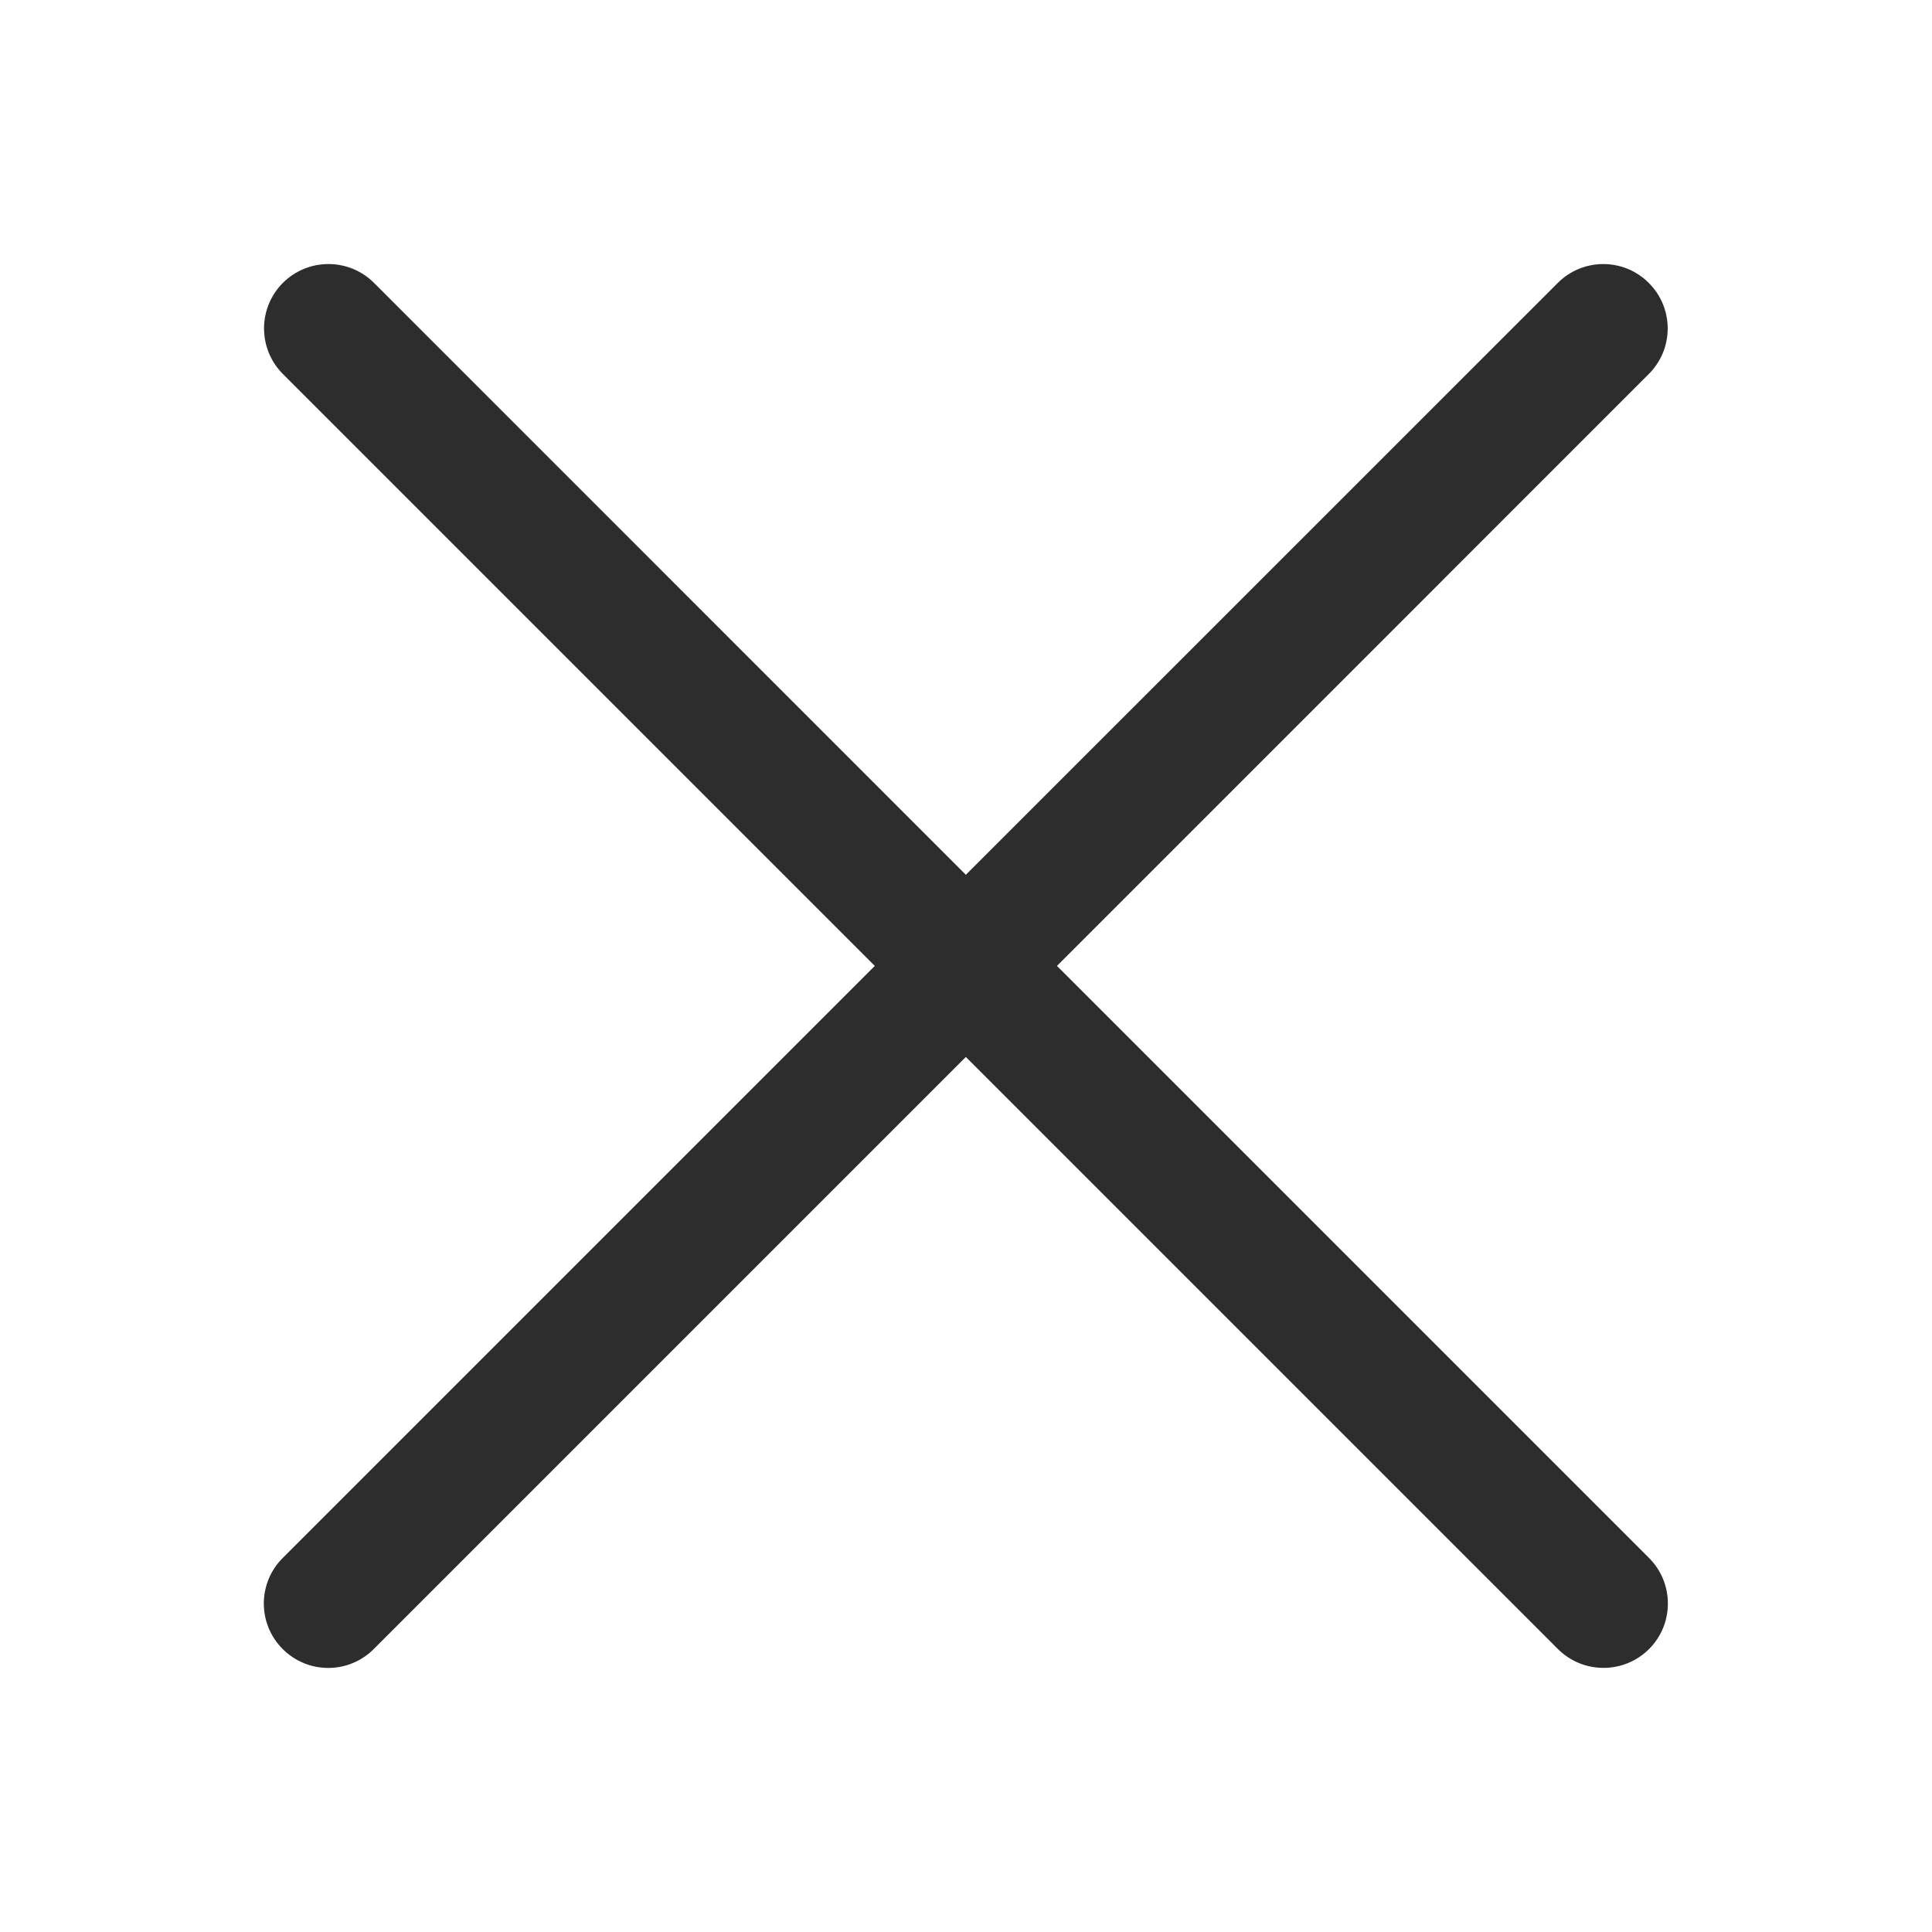
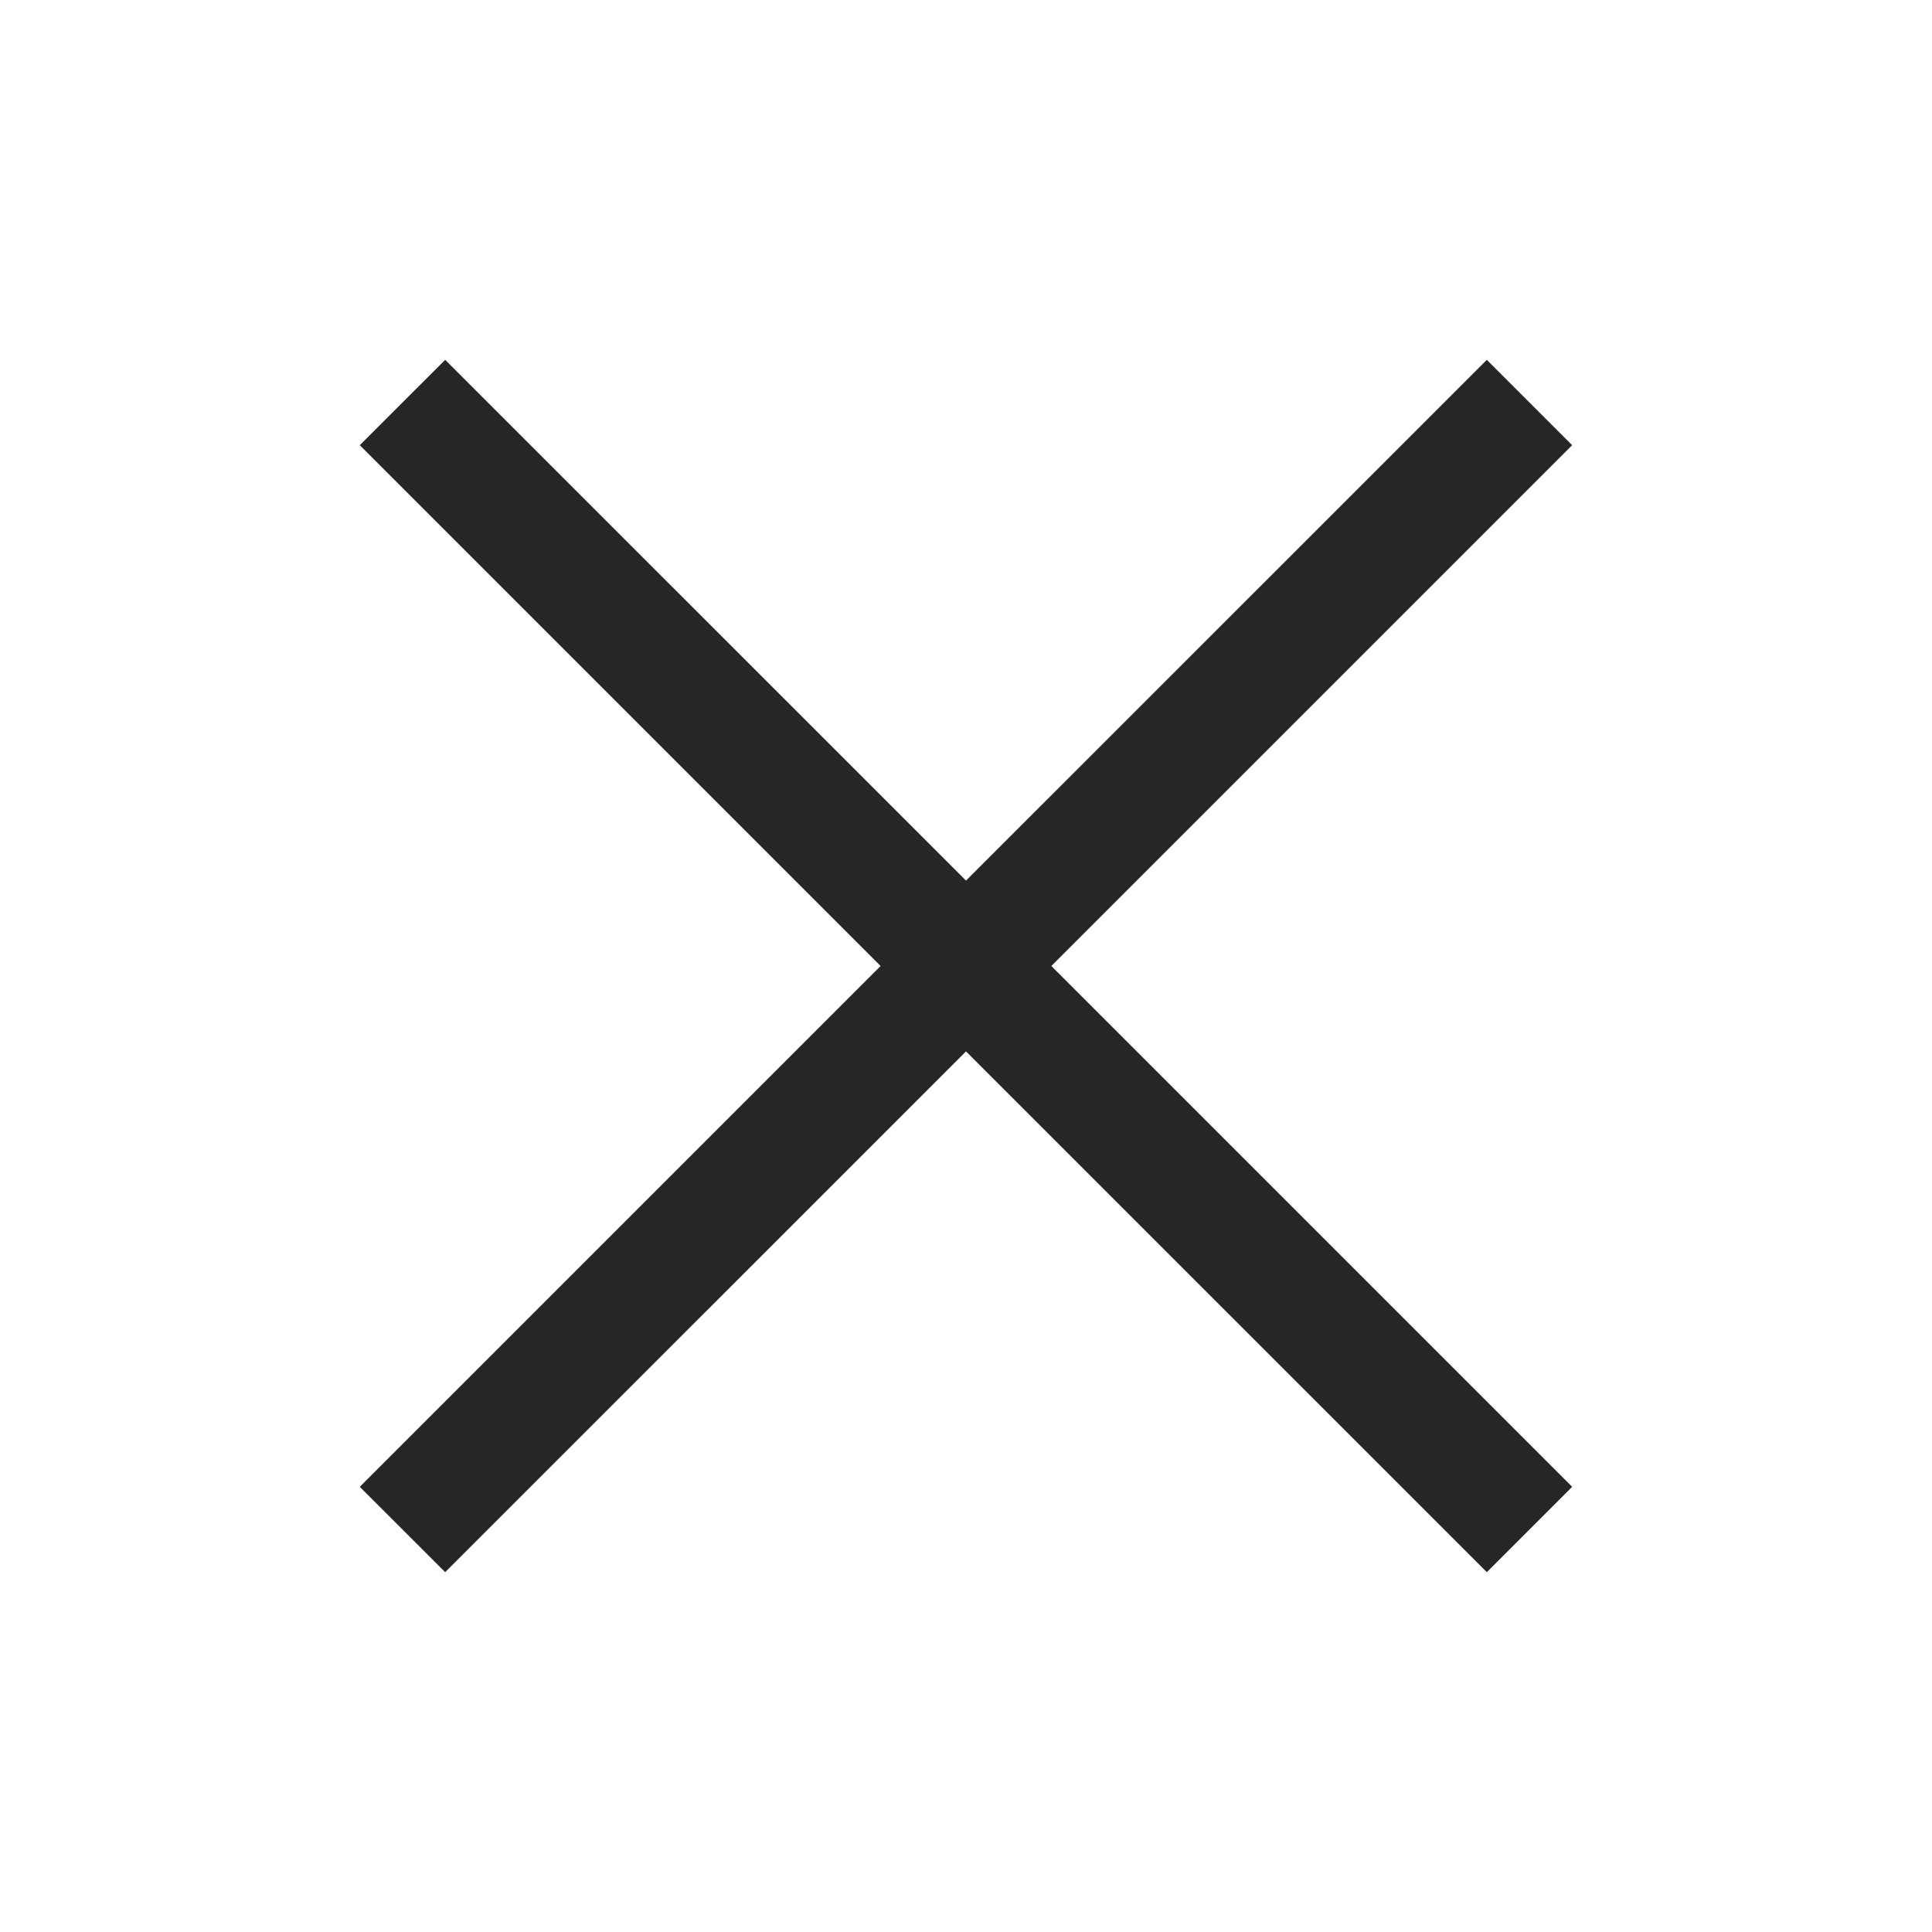
- <svg xmlns="http://www.w3.org/2000/svg" width="24" height="24" viewBox="0 0 24 24" fill="none">
-   <path fill-rule="evenodd" clip-rule="evenodd" d="M20.482 4.646C20.795 4.334 20.795 3.827 20.482 3.515C20.17 3.202 19.663 3.202 19.351 3.515L11.998 10.867L4.646 3.514C4.333 3.202 3.827 3.202 3.514 3.514C3.202 3.827 3.202 4.333 3.514 4.646L10.867 11.999L3.512 19.354C3.199 19.666 3.199 20.173 3.512 20.485C3.824 20.798 4.331 20.798 4.643 20.485L11.998 13.13L19.353 20.485C19.666 20.797 20.172 20.797 20.485 20.485C20.797 20.173 20.797 19.666 20.485 19.354L13.13 11.999L20.482 4.646Z" fill="#2D2D2D" />
+ <svg xmlns="http://www.w3.org/2000/svg" width="40" height="40" viewBox="0 0 40 40" fill="none">
+   <path d="M32.55 9.217L21.767 20L32.55 30.783L30.783 32.55L20 21.768L9.217 32.55L7.449 30.783L18.232 20L7.449 9.217L9.217 7.45L20 18.232L30.783 7.45L32.55 9.217Z" fill="#272626" />
</svg>
